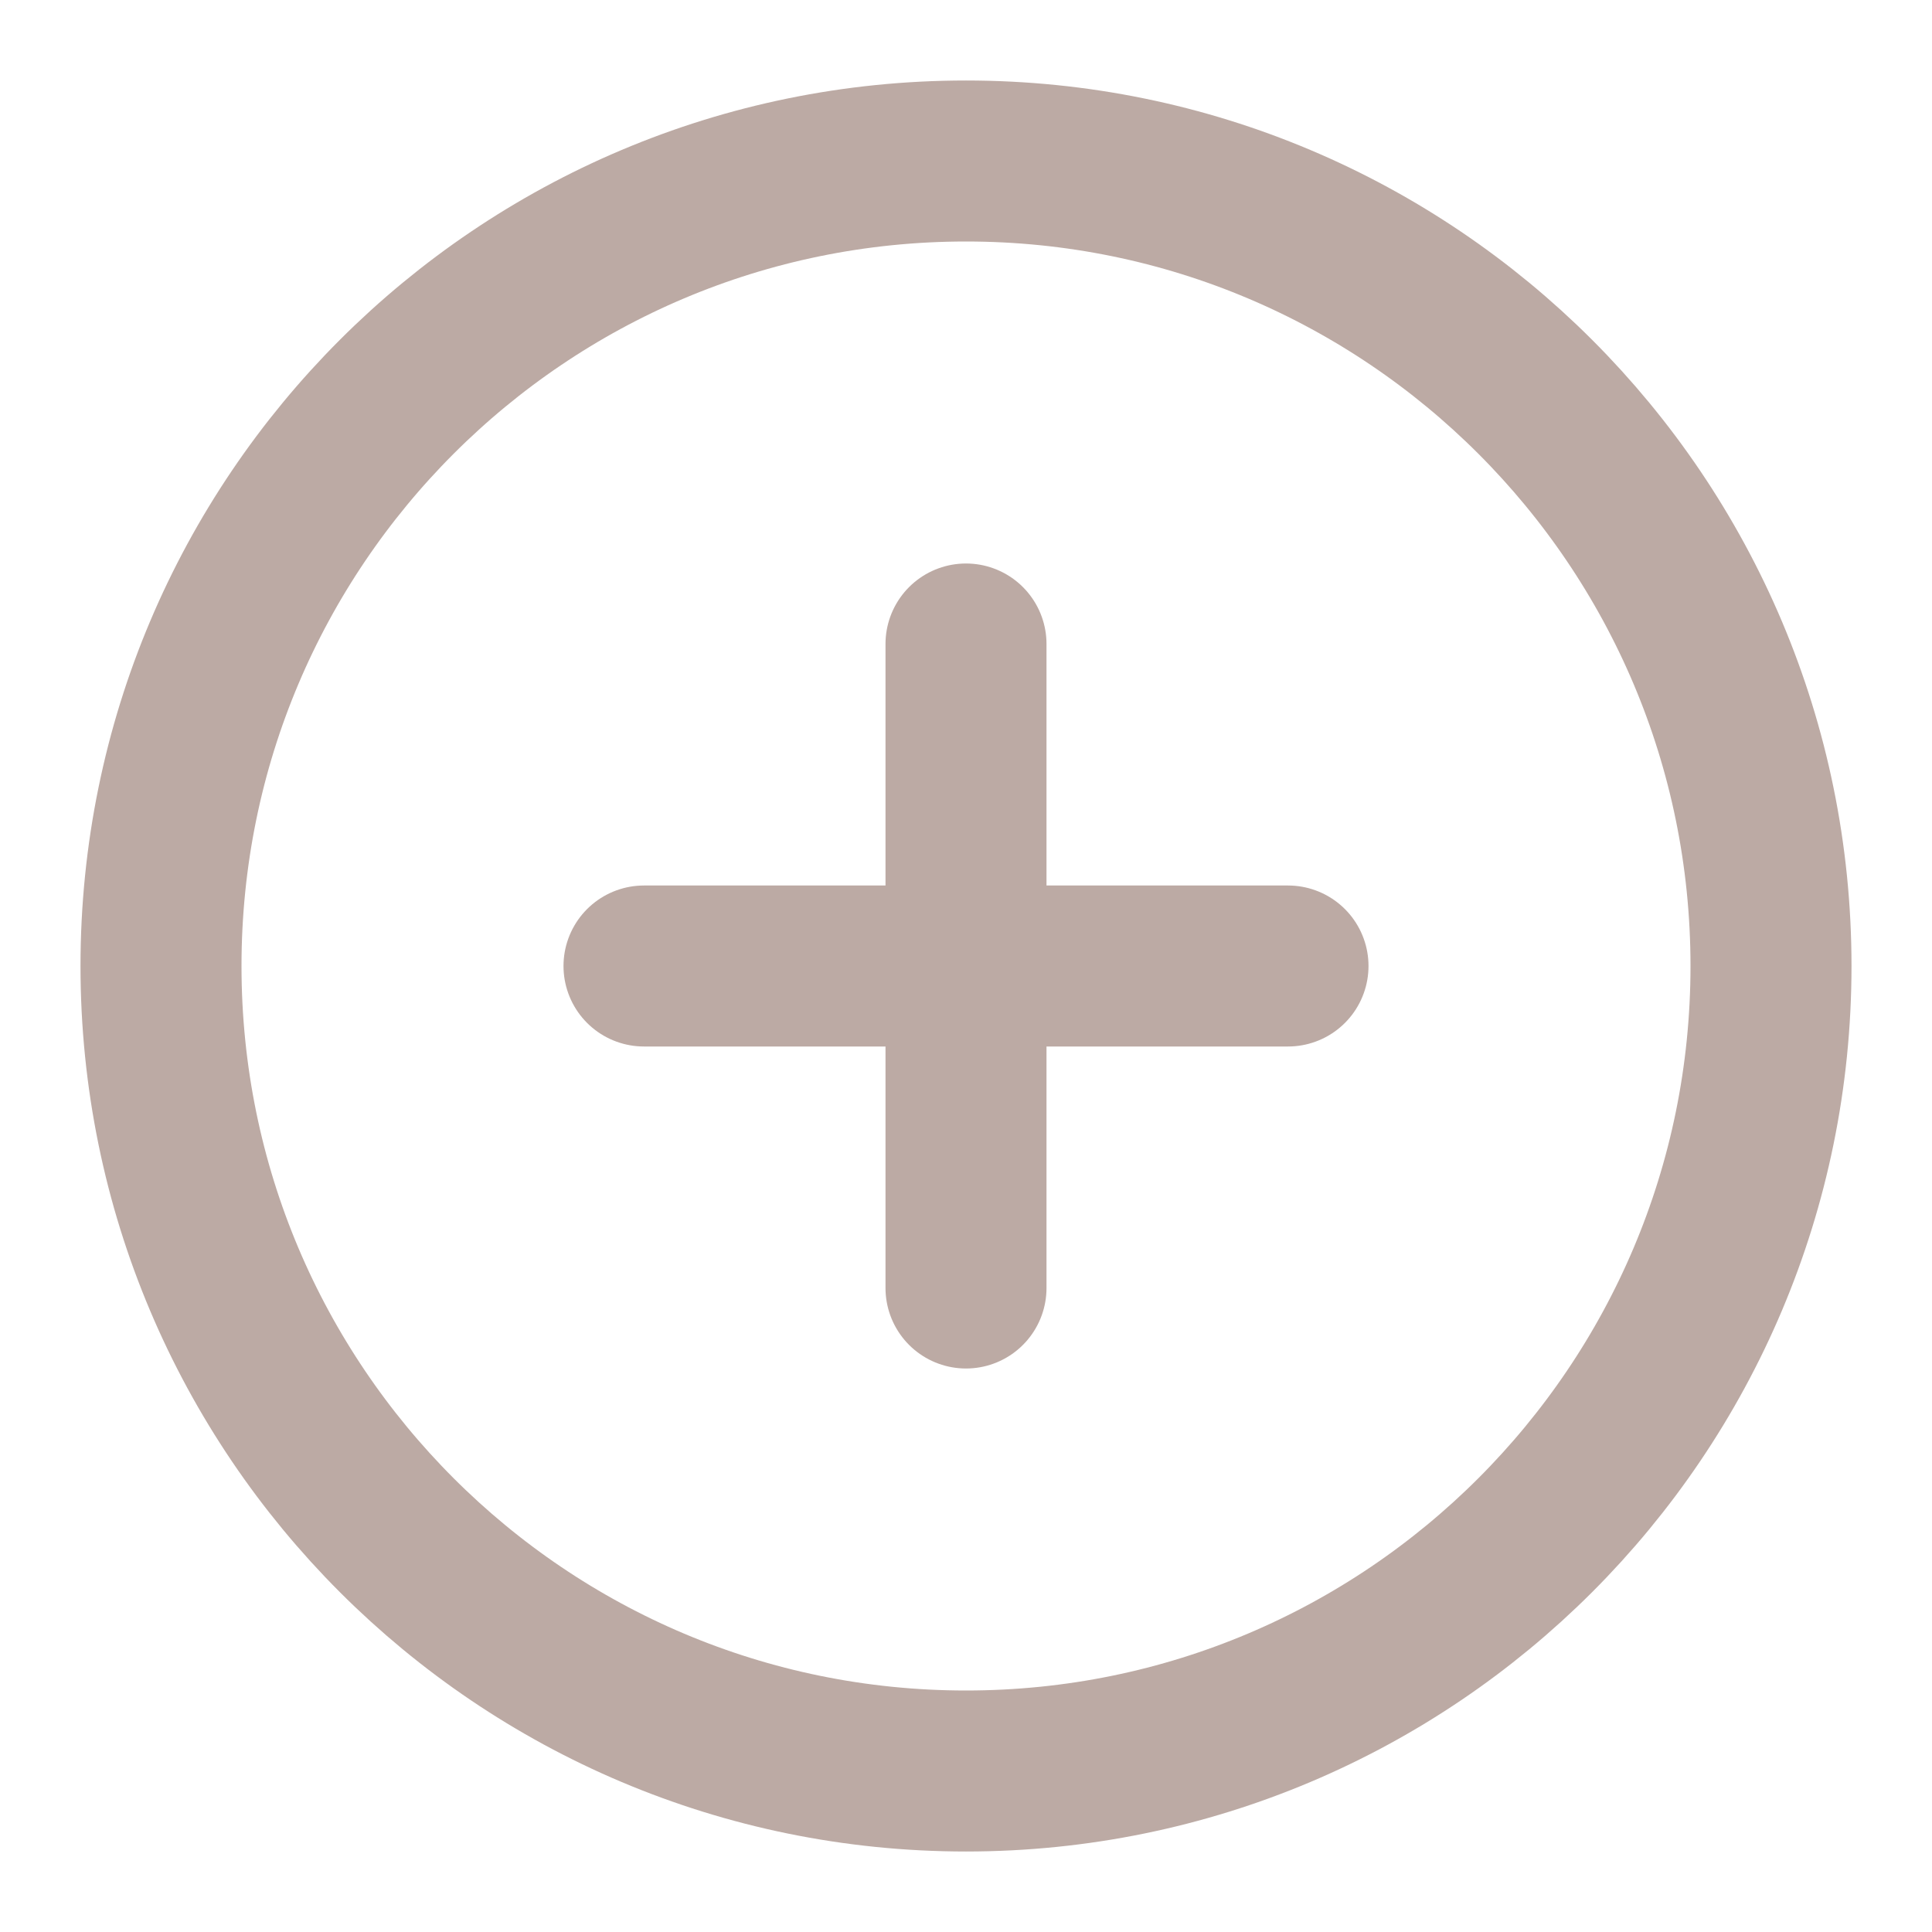
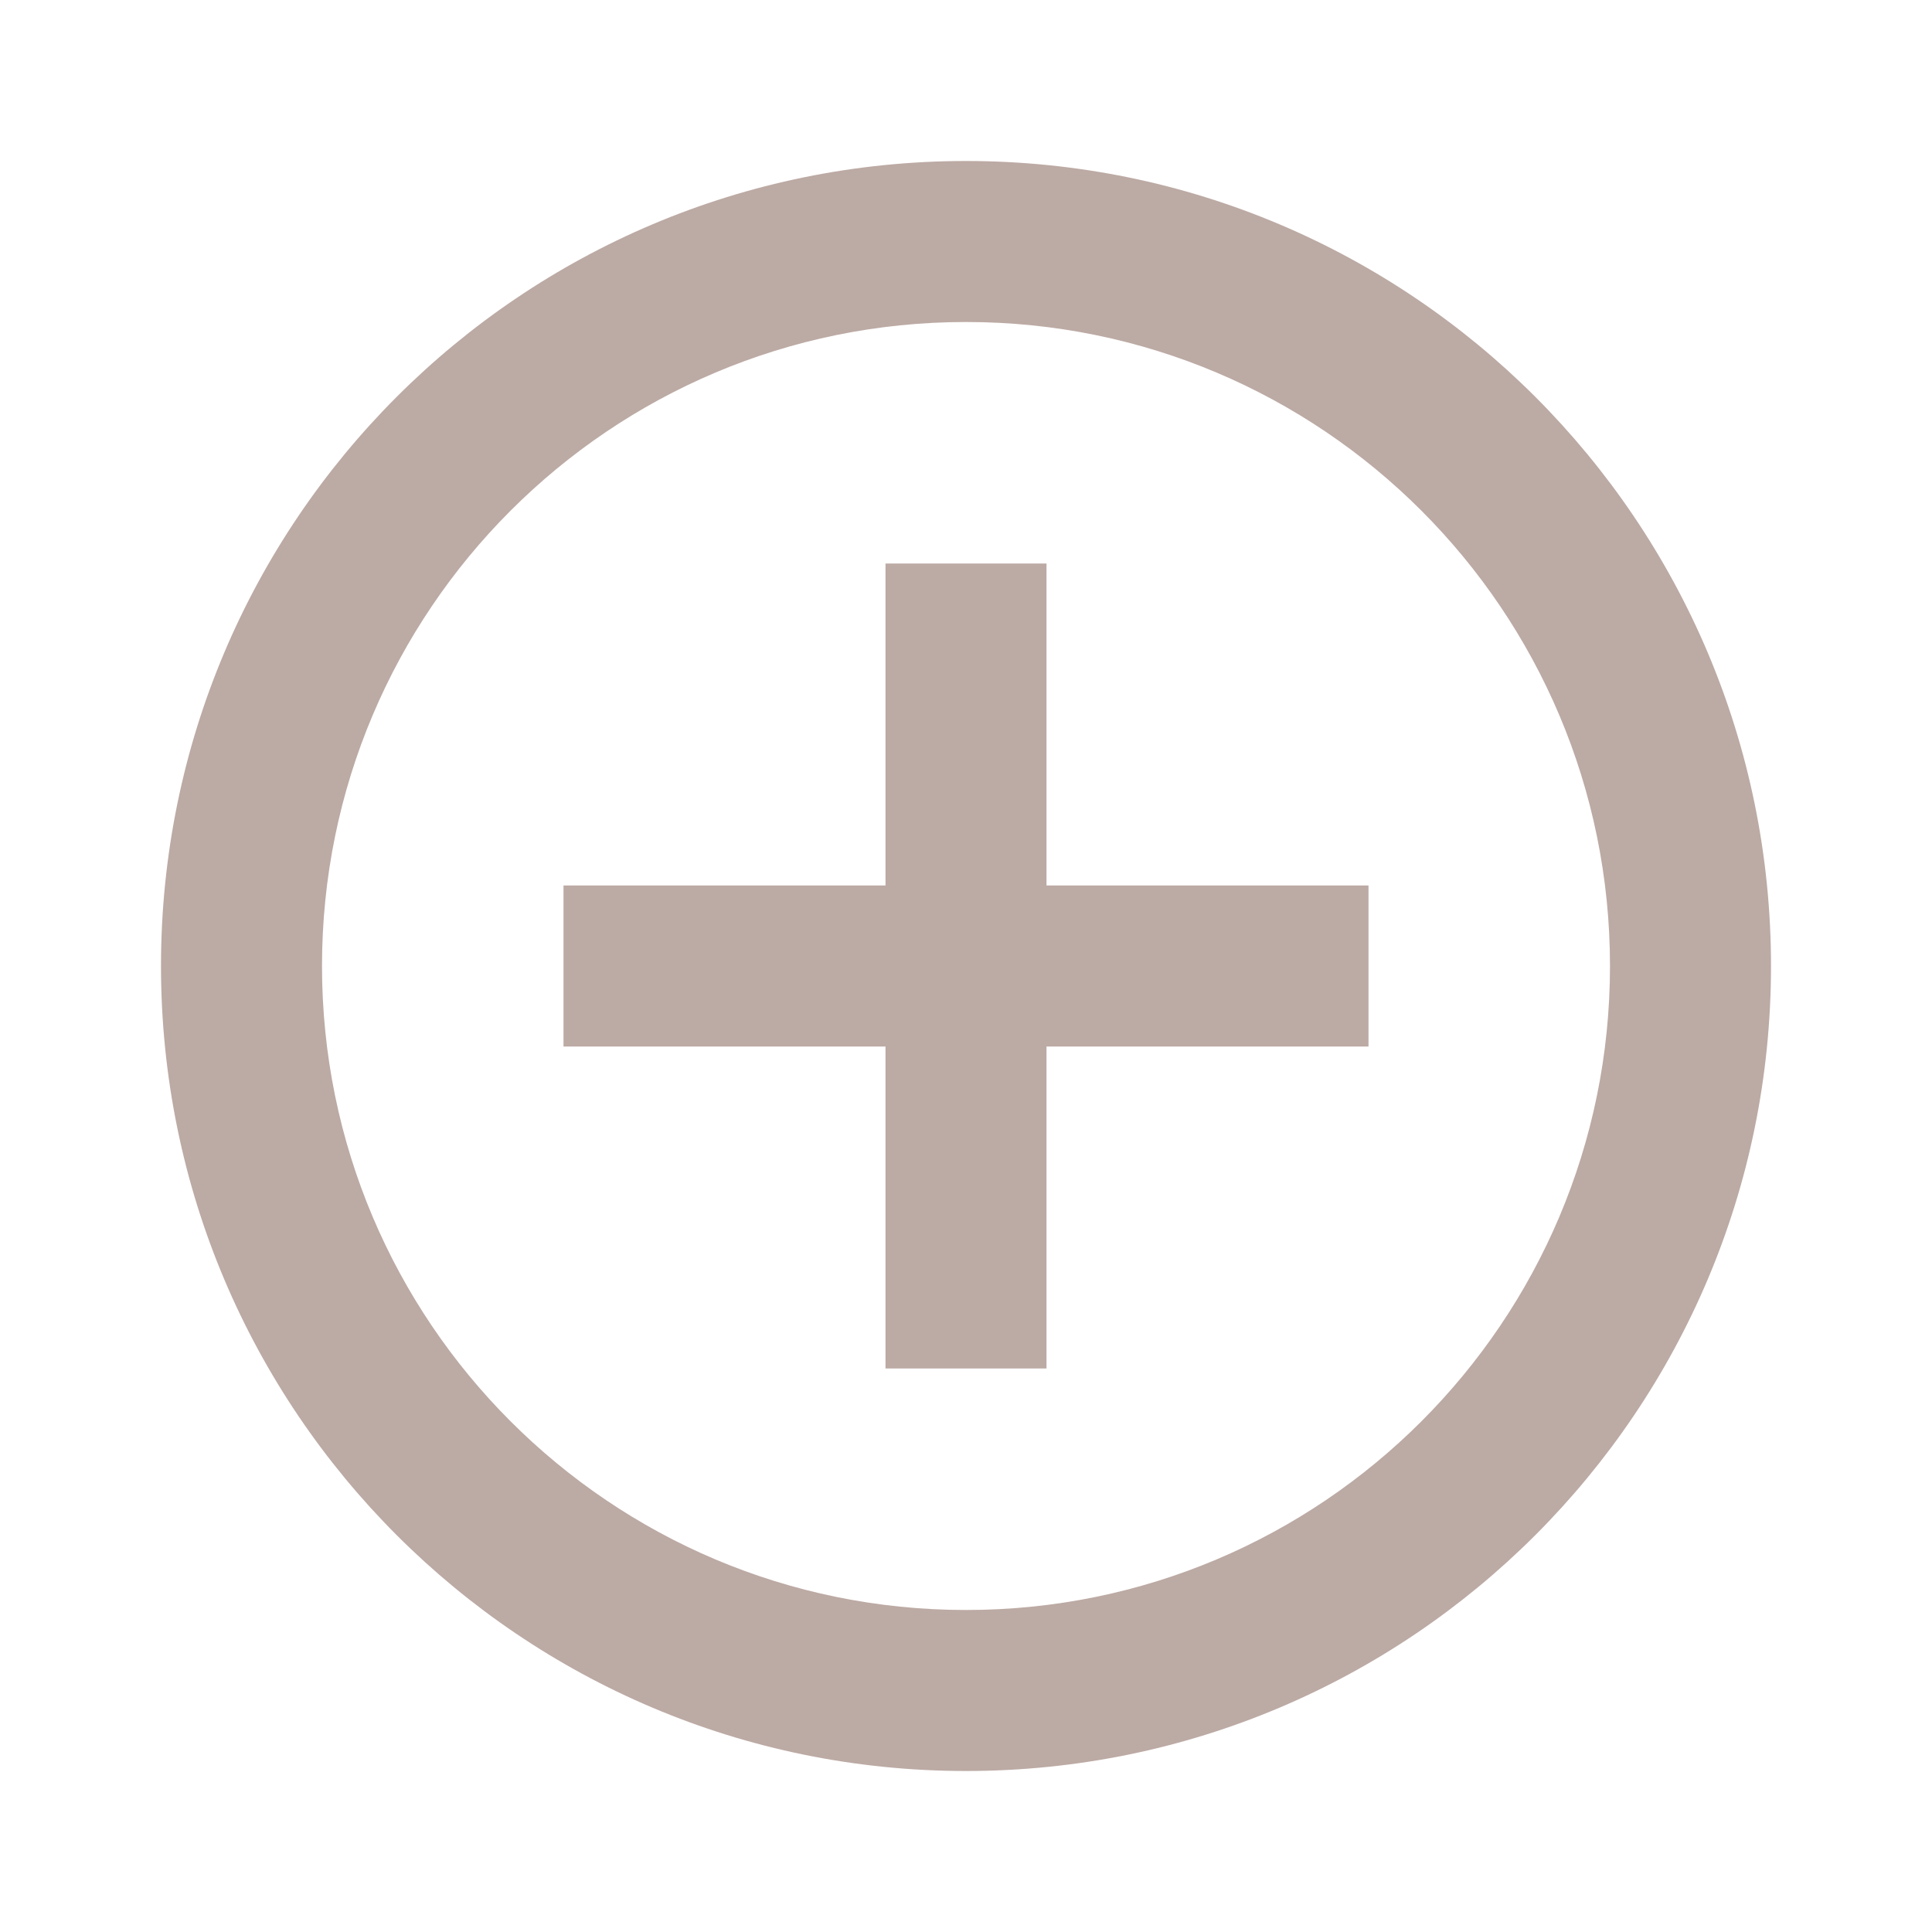
- <svg xmlns="http://www.w3.org/2000/svg" width="24" height="24" viewBox="0 0 24 24" fill="none" stroke="#bcaaa4" stroke-width="2" stroke-linecap="round" stroke-linejoin="round" class="feather feather-plus-circle">
-   <circle cx="12" cy="12" r="10" />
-   <line x1="12" y1="8" x2="12" y2="16" />
-   <line x1="8" y1="12" x2="16" y2="12" />
+ <svg xmlns="http://www.w3.org/2000/svg" viewBox="0 0 24 24" width="24" height="24">
+   <path fill="none" d="M0 0h24v24H0z" />
+   <path d="M11 11V7h2v4h4v2h-4v4h-2v-4H7v-2h4zm1 11C6.477 22 2 17.523 2 12S6.477 2 12 2s10 4.477 10 10-4.477 10-10 10zm0-2a8 8 0 1 0 0-16 8 8 0 0 0 0 16z" fill="rgba(188,170,164,1)" />
</svg>
